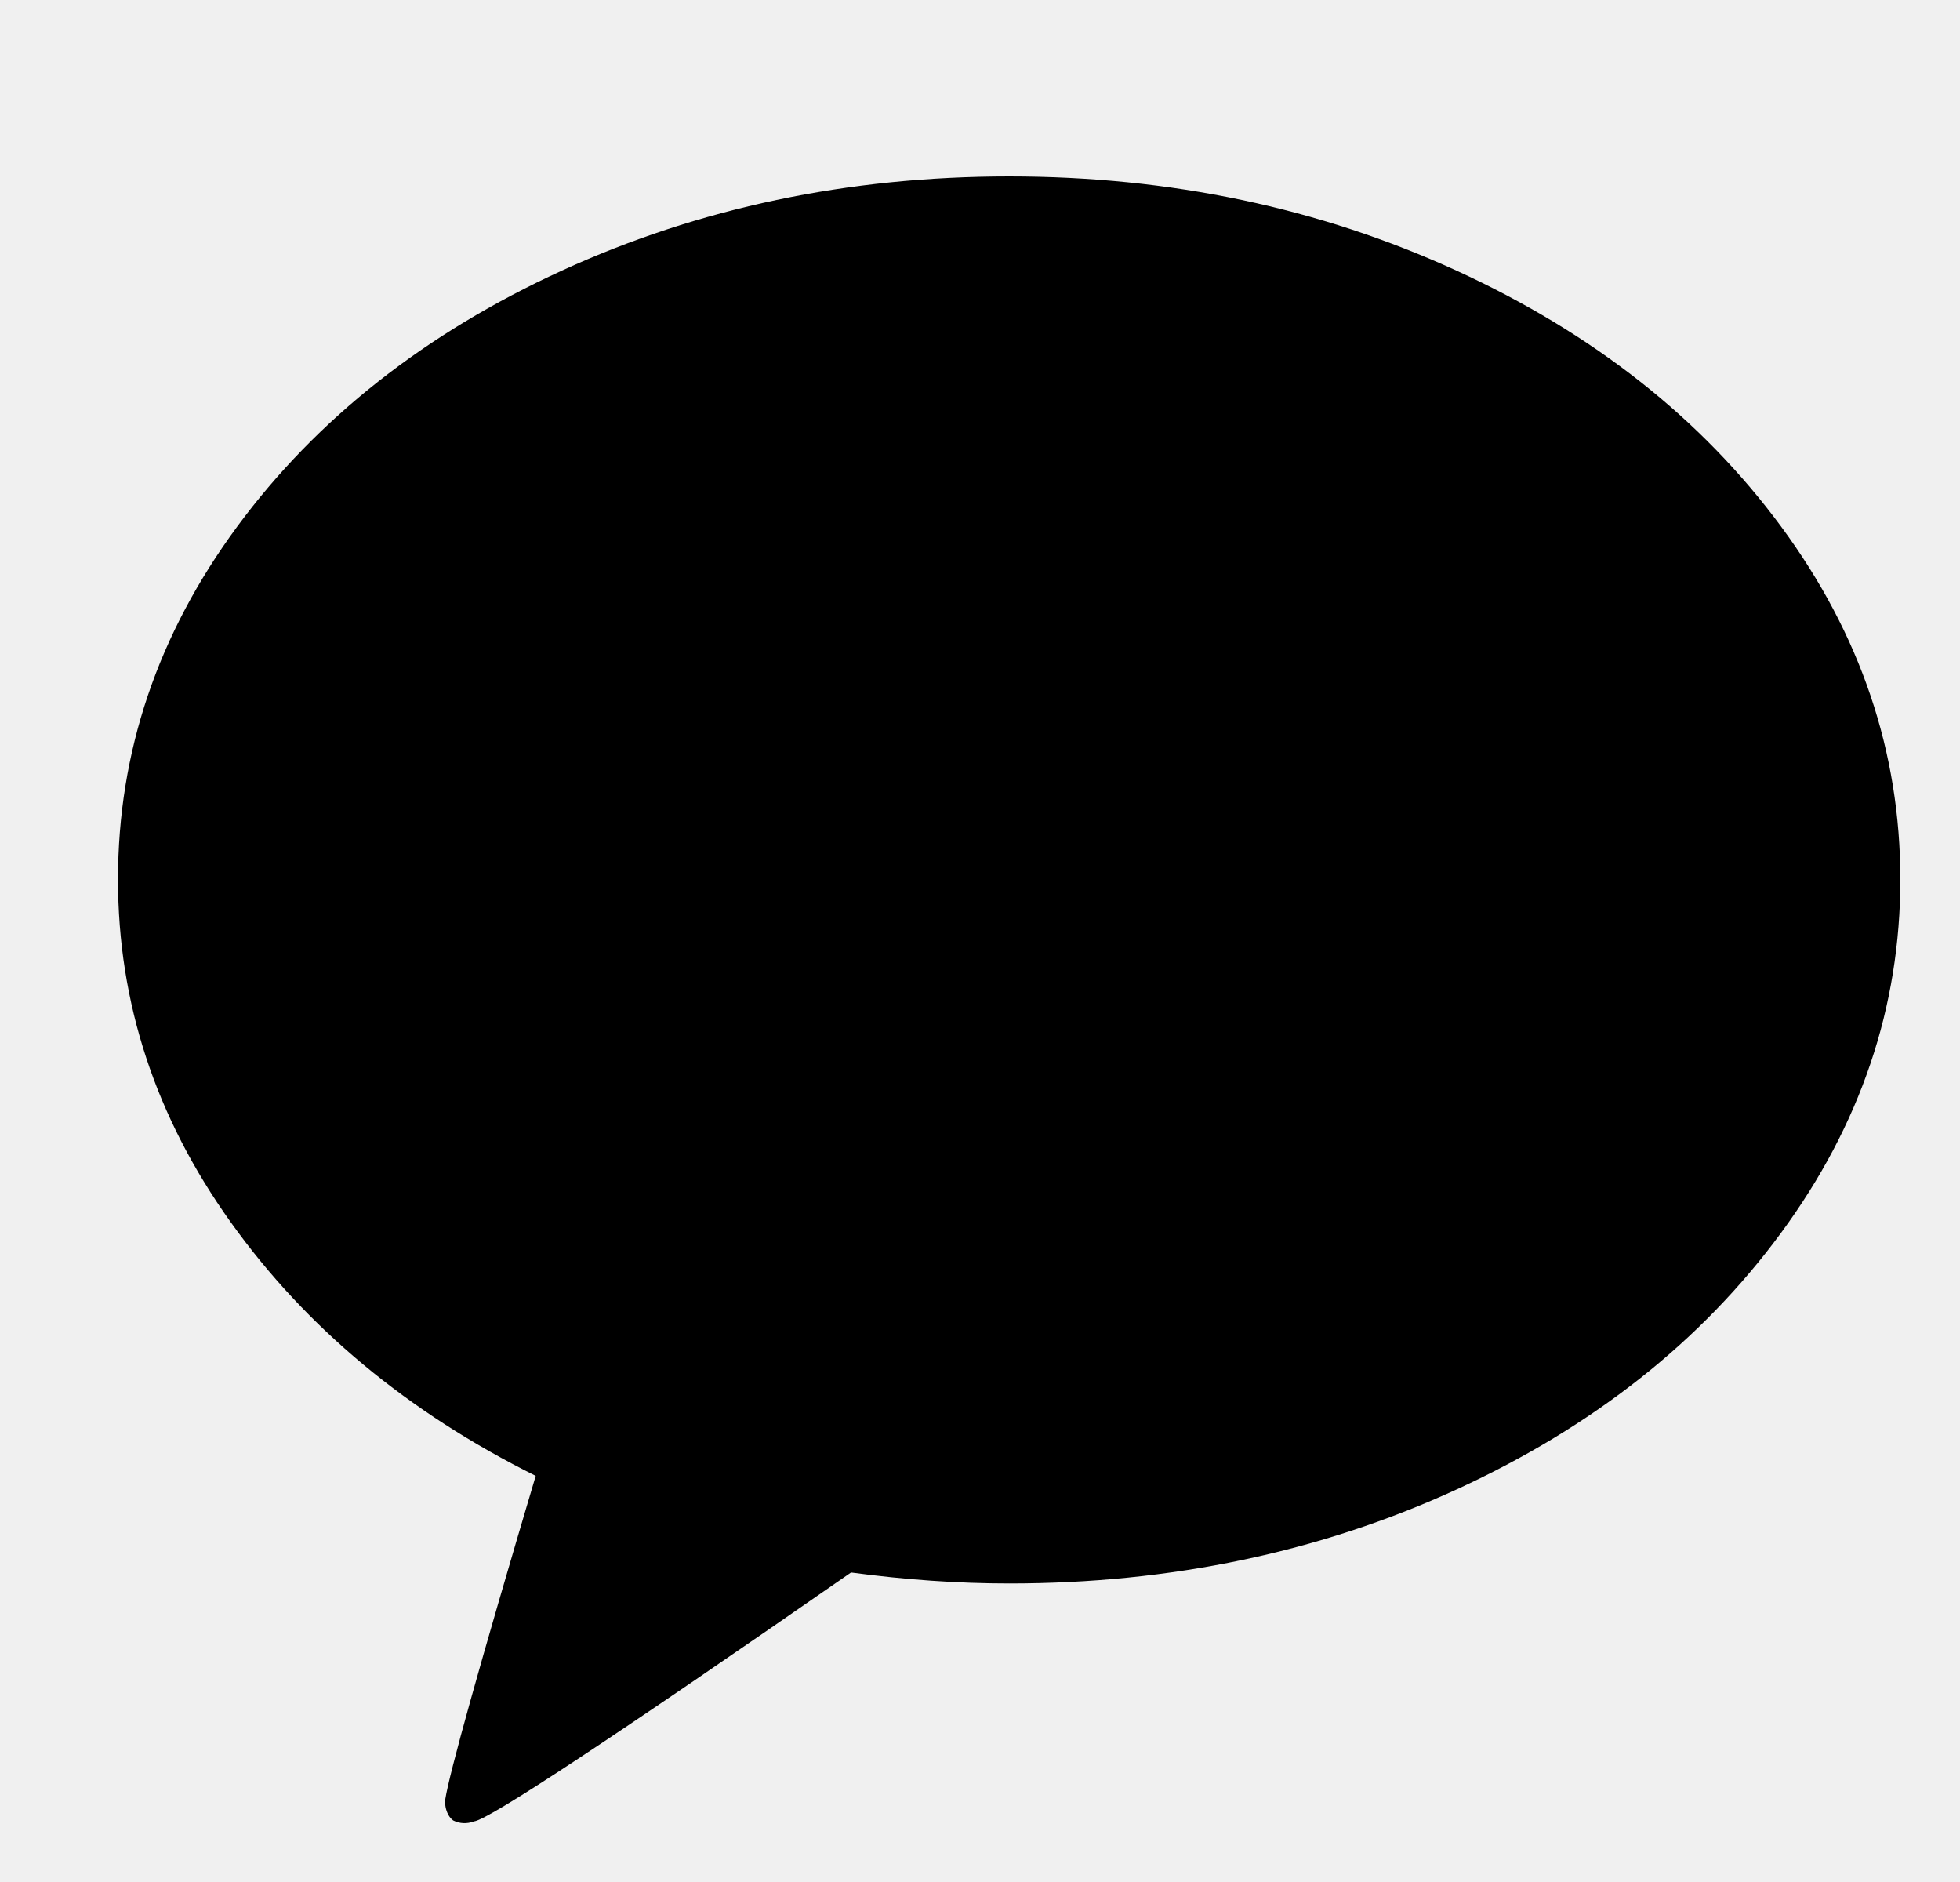
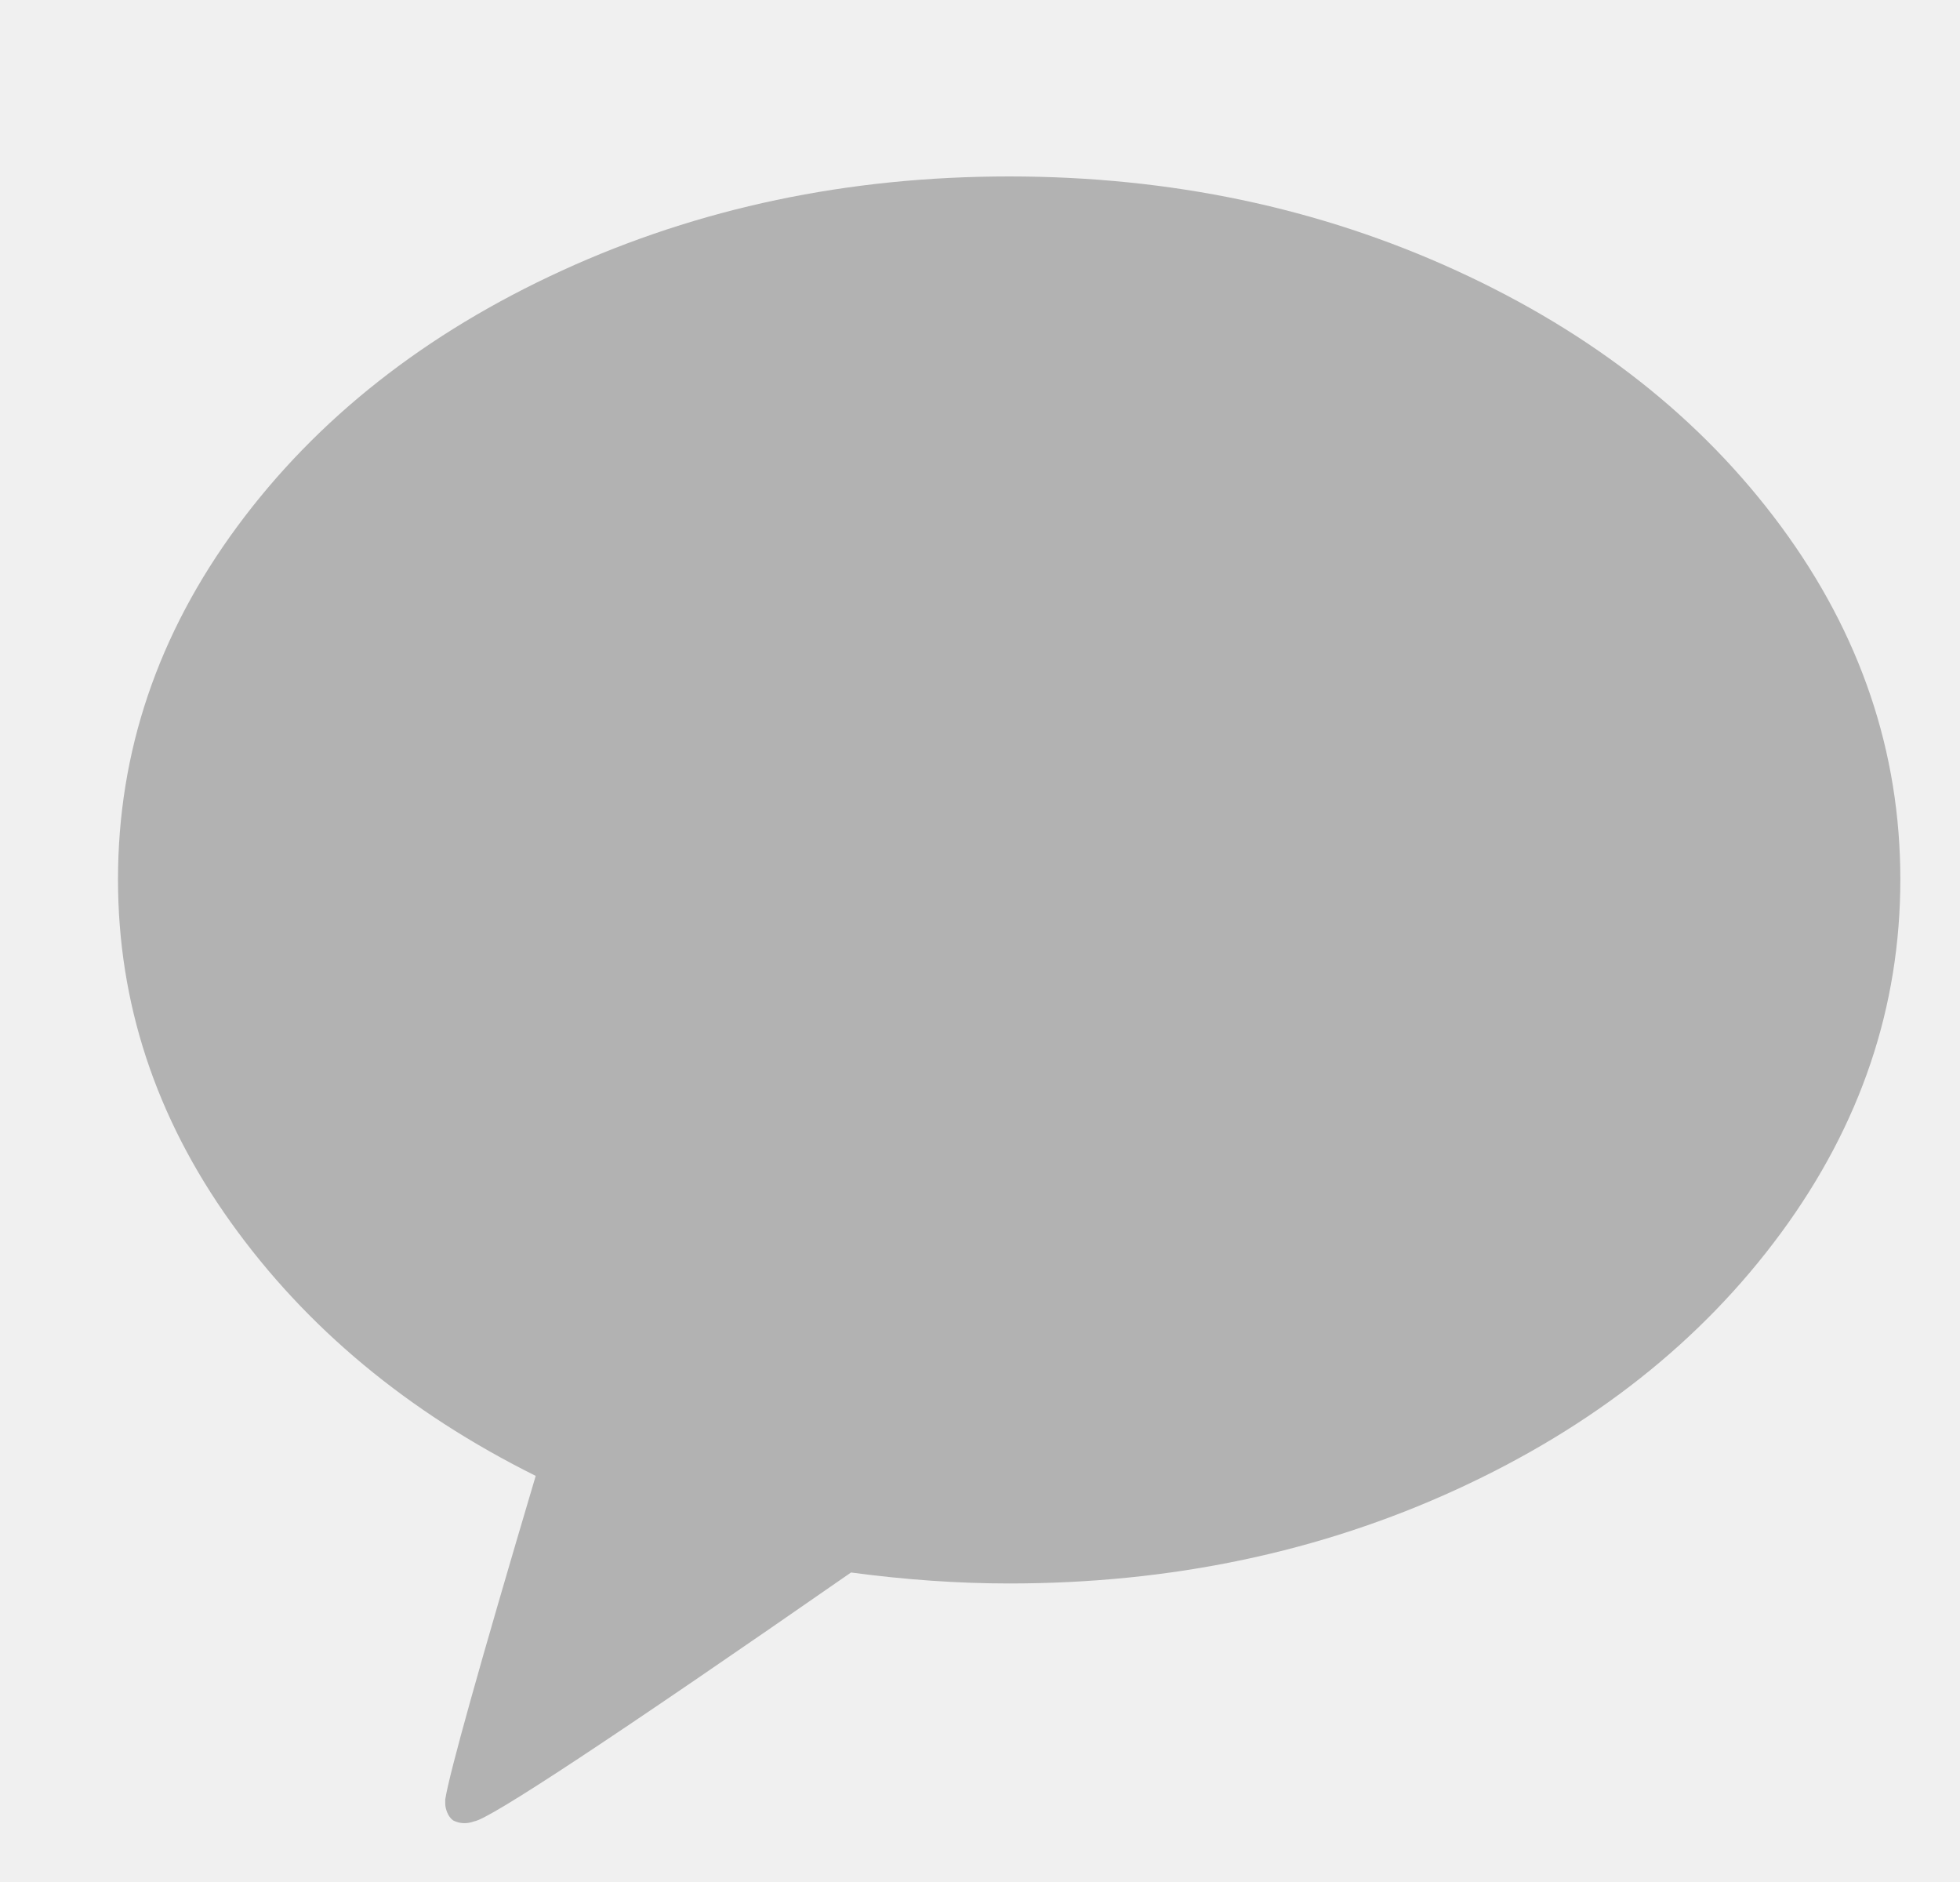
<svg xmlns="http://www.w3.org/2000/svg" width="25" height="24" viewBox="0 0 25 24" fill="none">
  <g clip-path="url(#clip0_885_169)">
-     <path d="M12.872 2.25C14.927 2.25 16.828 2.65 18.575 3.45C20.321 4.25 21.702 5.338 22.717 6.713C23.732 8.089 24.239 9.59 24.239 11.215C24.239 12.84 23.732 14.343 22.717 15.723C21.702 17.103 20.323 18.193 18.581 18.993C16.839 19.793 14.936 20.193 12.872 20.193C12.221 20.193 11.548 20.146 10.855 20.053C7.844 22.144 6.241 23.202 6.047 23.227C5.954 23.261 5.865 23.257 5.78 23.215C5.746 23.189 5.721 23.155 5.704 23.113C5.687 23.071 5.679 23.033 5.679 22.999V22.948C5.73 22.618 6.114 21.242 6.833 18.821C5.201 18.009 3.905 16.931 2.945 15.589C1.985 14.248 1.505 12.79 1.505 11.215C1.505 9.59 2.012 8.089 3.027 6.713C4.042 5.338 5.423 4.25 7.169 3.45C8.916 2.65 10.817 2.25 12.872 2.25Z" fill="black" />
+     <path d="M12.872 2.25C14.927 2.25 16.828 2.65 18.575 3.45C20.321 4.25 21.702 5.338 22.717 6.713C23.732 8.089 24.239 9.59 24.239 11.215C24.239 12.84 23.732 14.343 22.717 15.723C21.702 17.103 20.323 18.193 18.581 18.993C16.839 19.793 14.936 20.193 12.872 20.193C12.221 20.193 11.548 20.146 10.855 20.053C7.844 22.144 6.241 23.202 6.047 23.227C5.954 23.261 5.865 23.257 5.78 23.215C5.746 23.189 5.721 23.155 5.704 23.113C5.687 23.071 5.679 23.033 5.679 22.999V22.948C5.73 22.618 6.114 21.242 6.833 18.821C5.201 18.009 3.905 16.931 2.945 15.589C1.985 14.248 1.505 12.79 1.505 11.215C1.505 9.59 2.012 8.089 3.027 6.713C4.042 5.338 5.423 4.25 7.169 3.45C8.916 2.65 10.817 2.25 12.872 2.25Z" fill="#B2B2B2" />
  </g>
  <defs>
    <clipPath id="clip0_885_169">
      <rect width="24" height="24" fill="white" transform="translate(0.5)" />
    </clipPath>
  </defs>
</svg>
